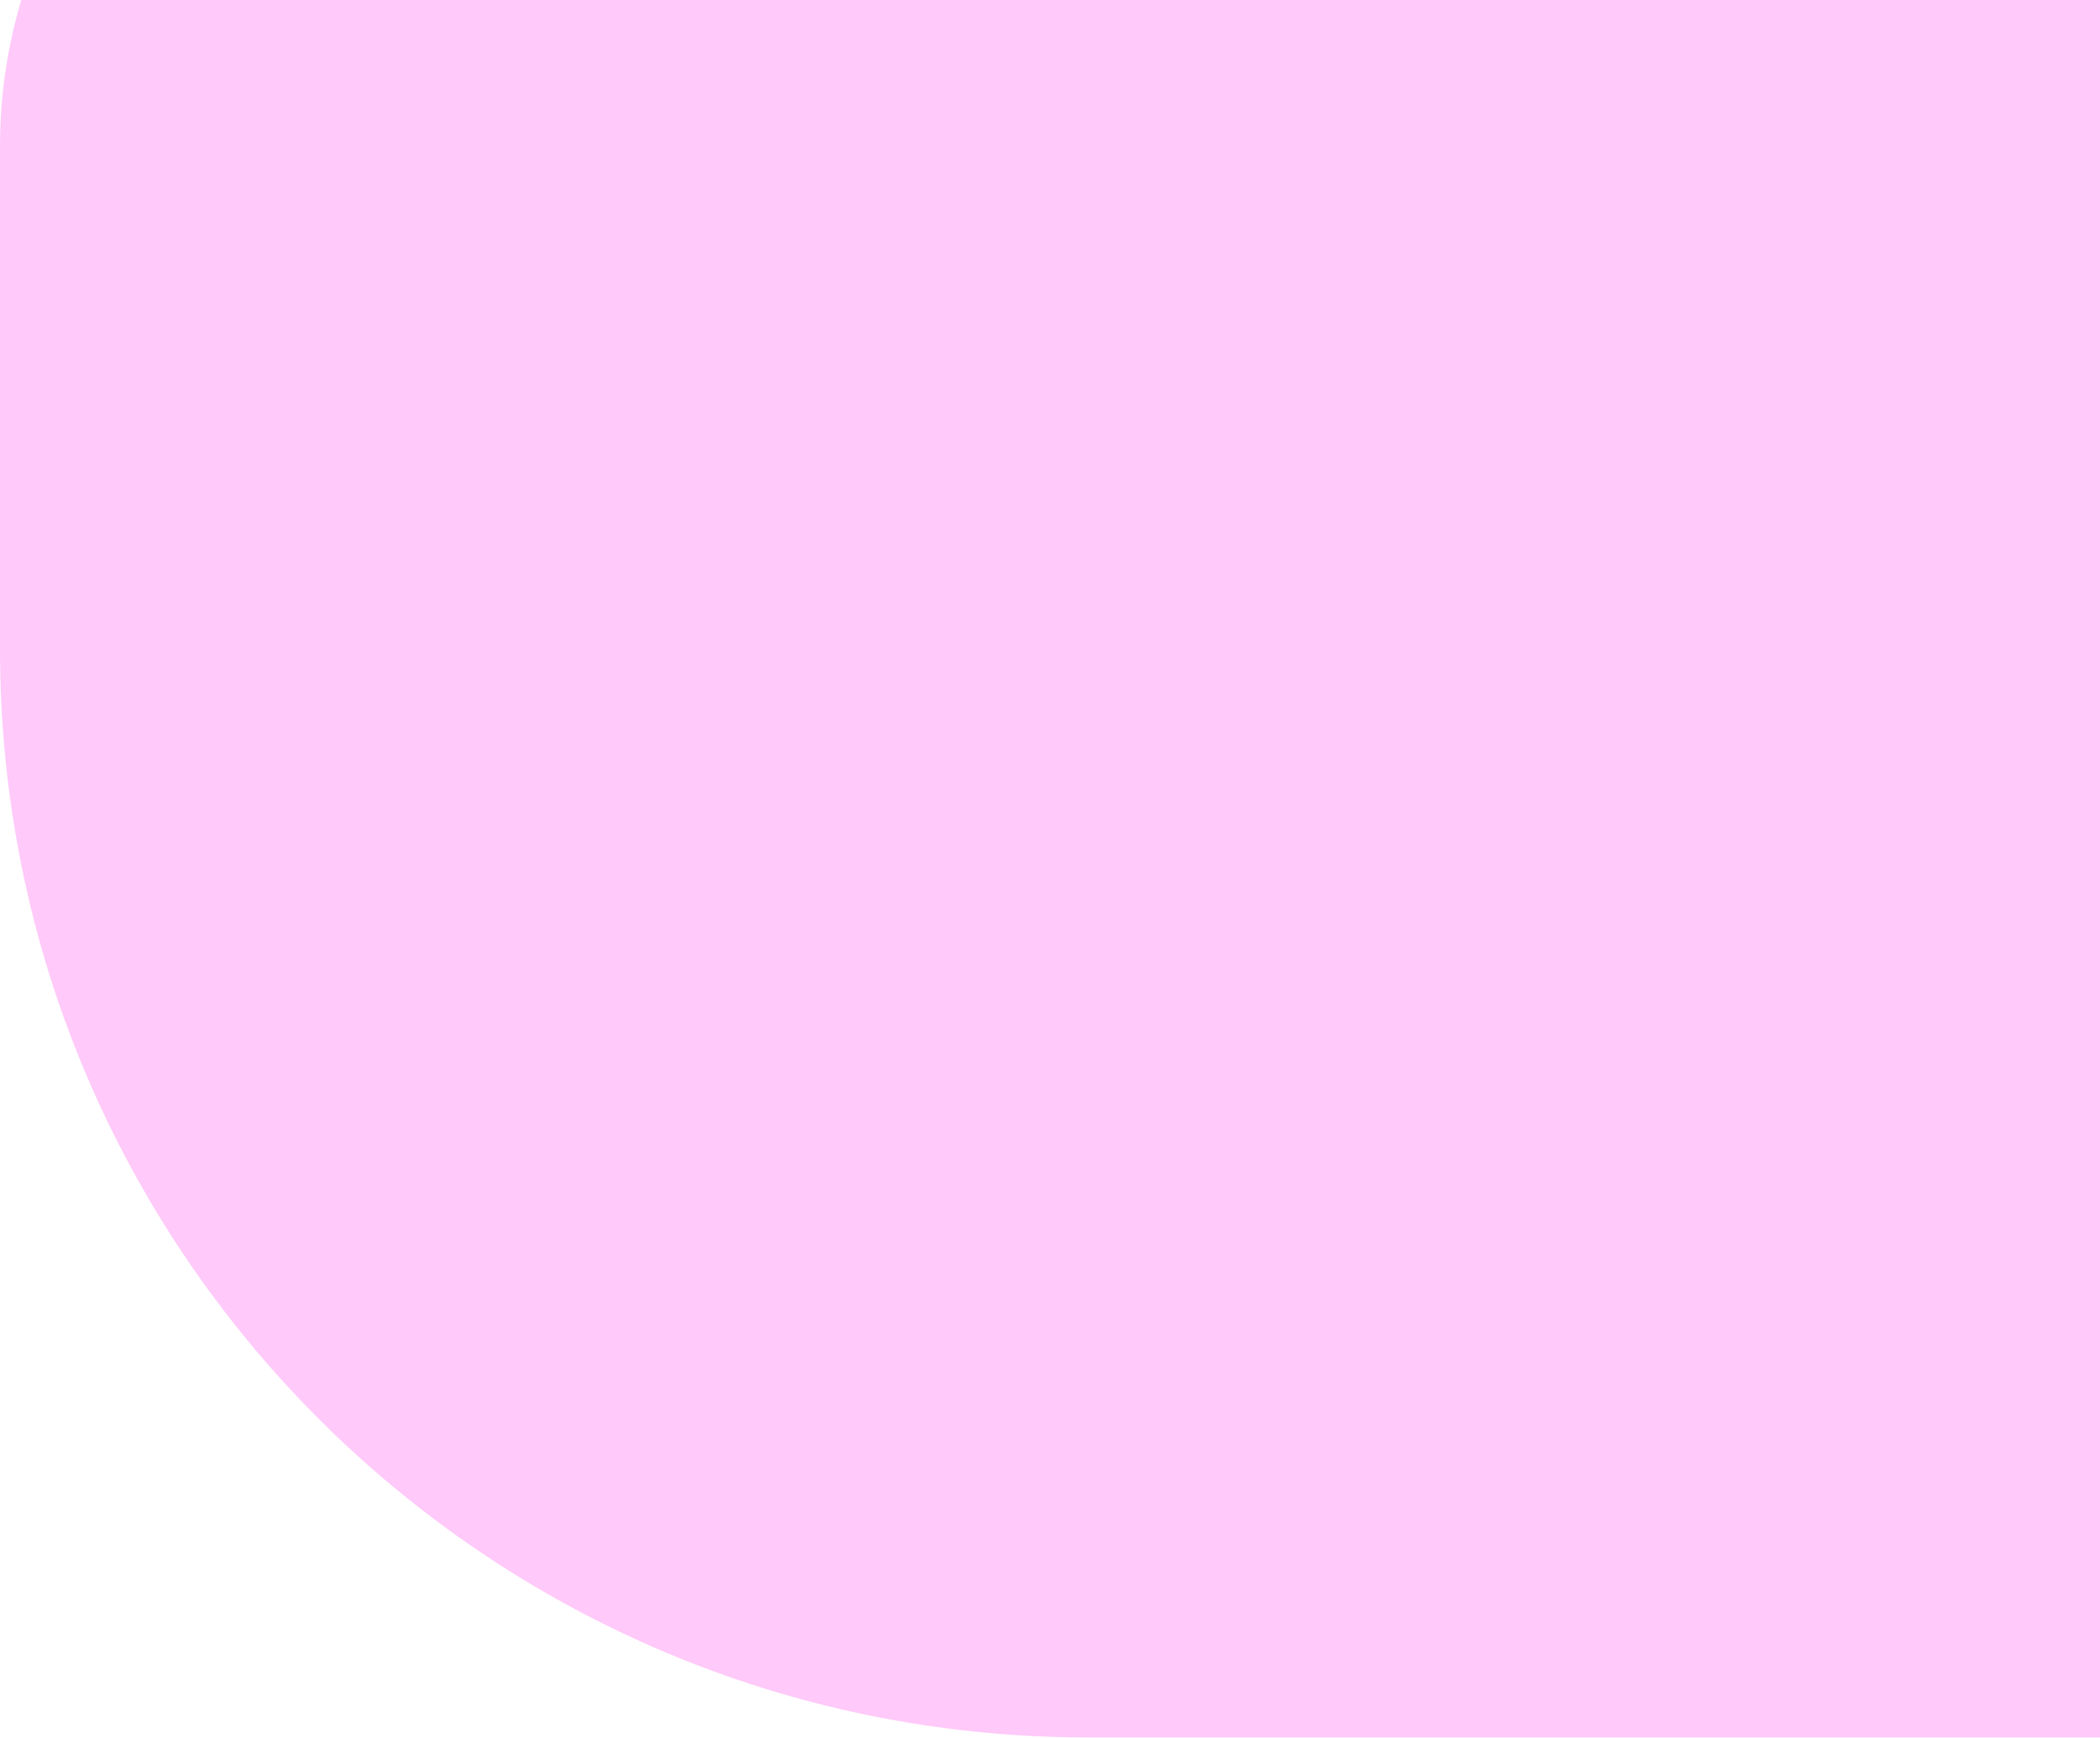
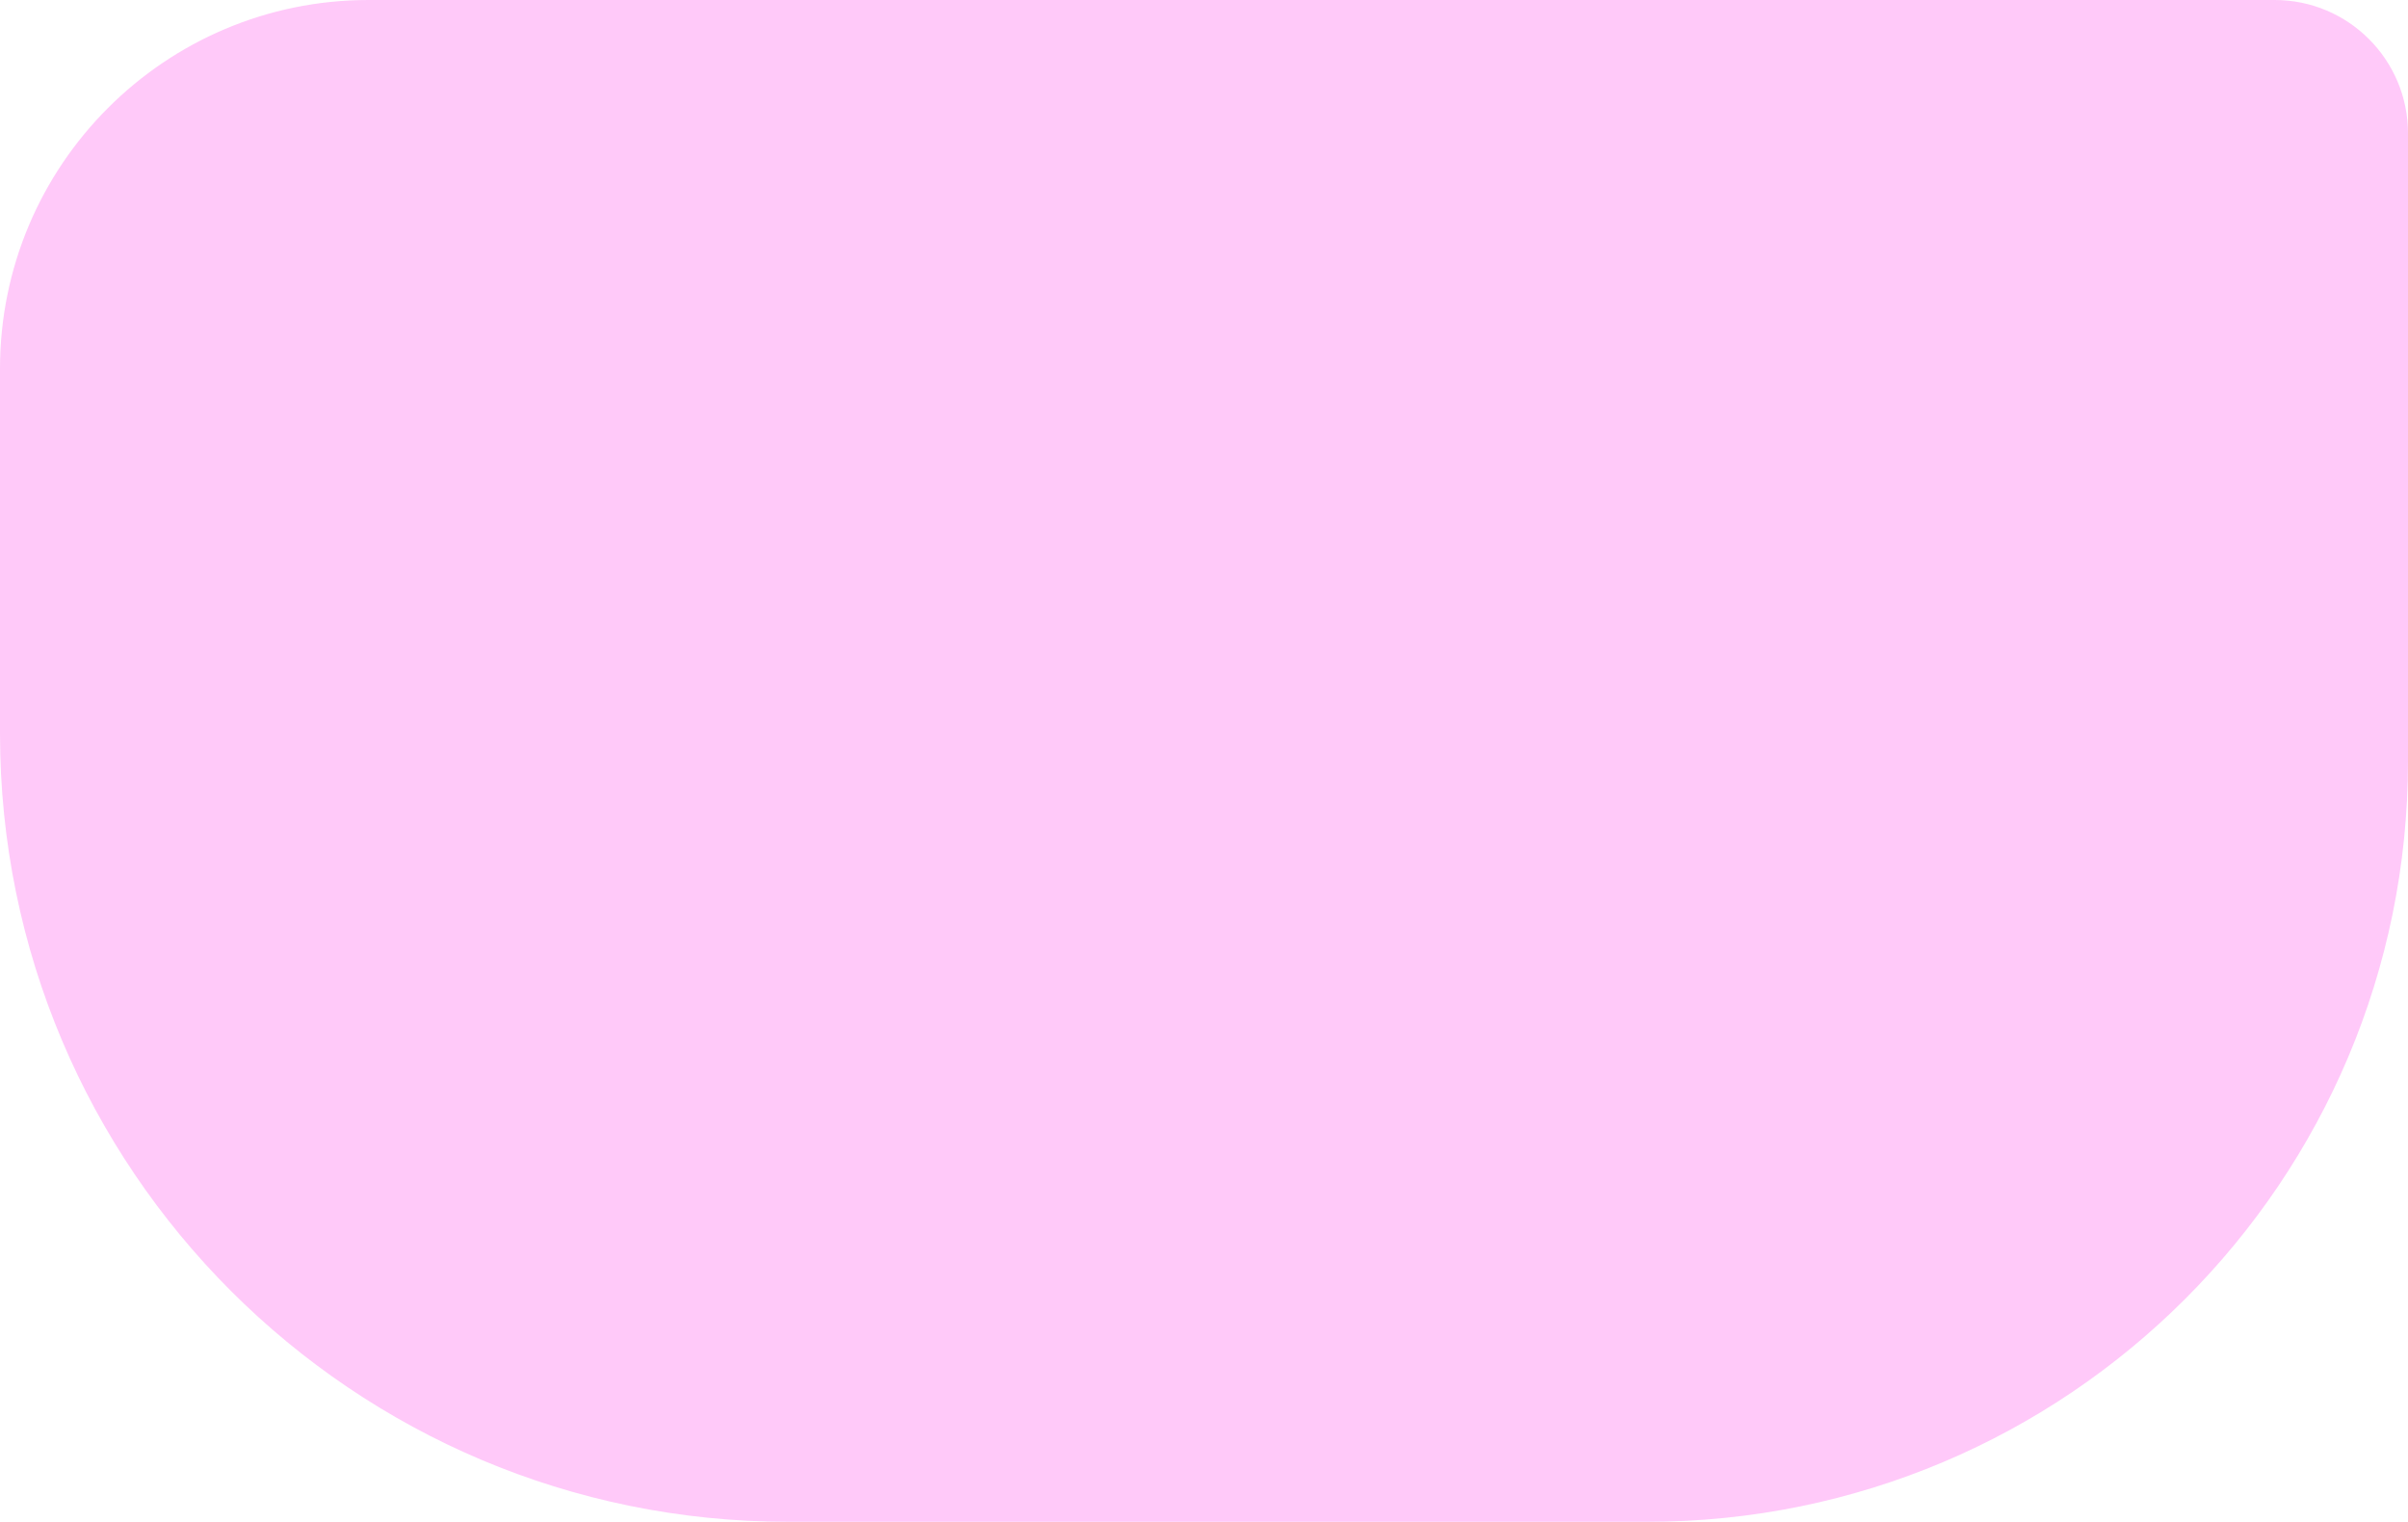
- <svg xmlns="http://www.w3.org/2000/svg" width="388" height="321" viewBox="0 0 388 321" fill="none">
-   <path d="M580 -67C598.778 -67 614 -51.778 614 -33L614 127C614 234.143 527.143 321 420 321L201 321C89.991 321 -1.30264e-05 231.009 -8.17403e-06 120L-4.10887e-06 27C-1.8396e-06 -24.915 42.085 -67 94 -67L580 -67Z" fill="#FE0BE6" fill-opacity="0.22" />
+ <svg xmlns="http://www.w3.org/2000/svg" width="614" height="388" viewBox="0 0 614 388" fill="none">
+   <path d="M580 -1.48619e-06C598.778 -6.65389e-07 614 15.222 614 34L614 194C614 301.143 527.143 388 420 388L201 388C89.991 388 -1.30264e-05 298.009 -8.17403e-06 187L-4.10887e-06 94C-1.8396e-06 42.085 42.085 -2.49992e-05 94 -2.27299e-05L580 -1.48619e-06Z" fill="#FE0BE6" fill-opacity="0.22" />
</svg>
